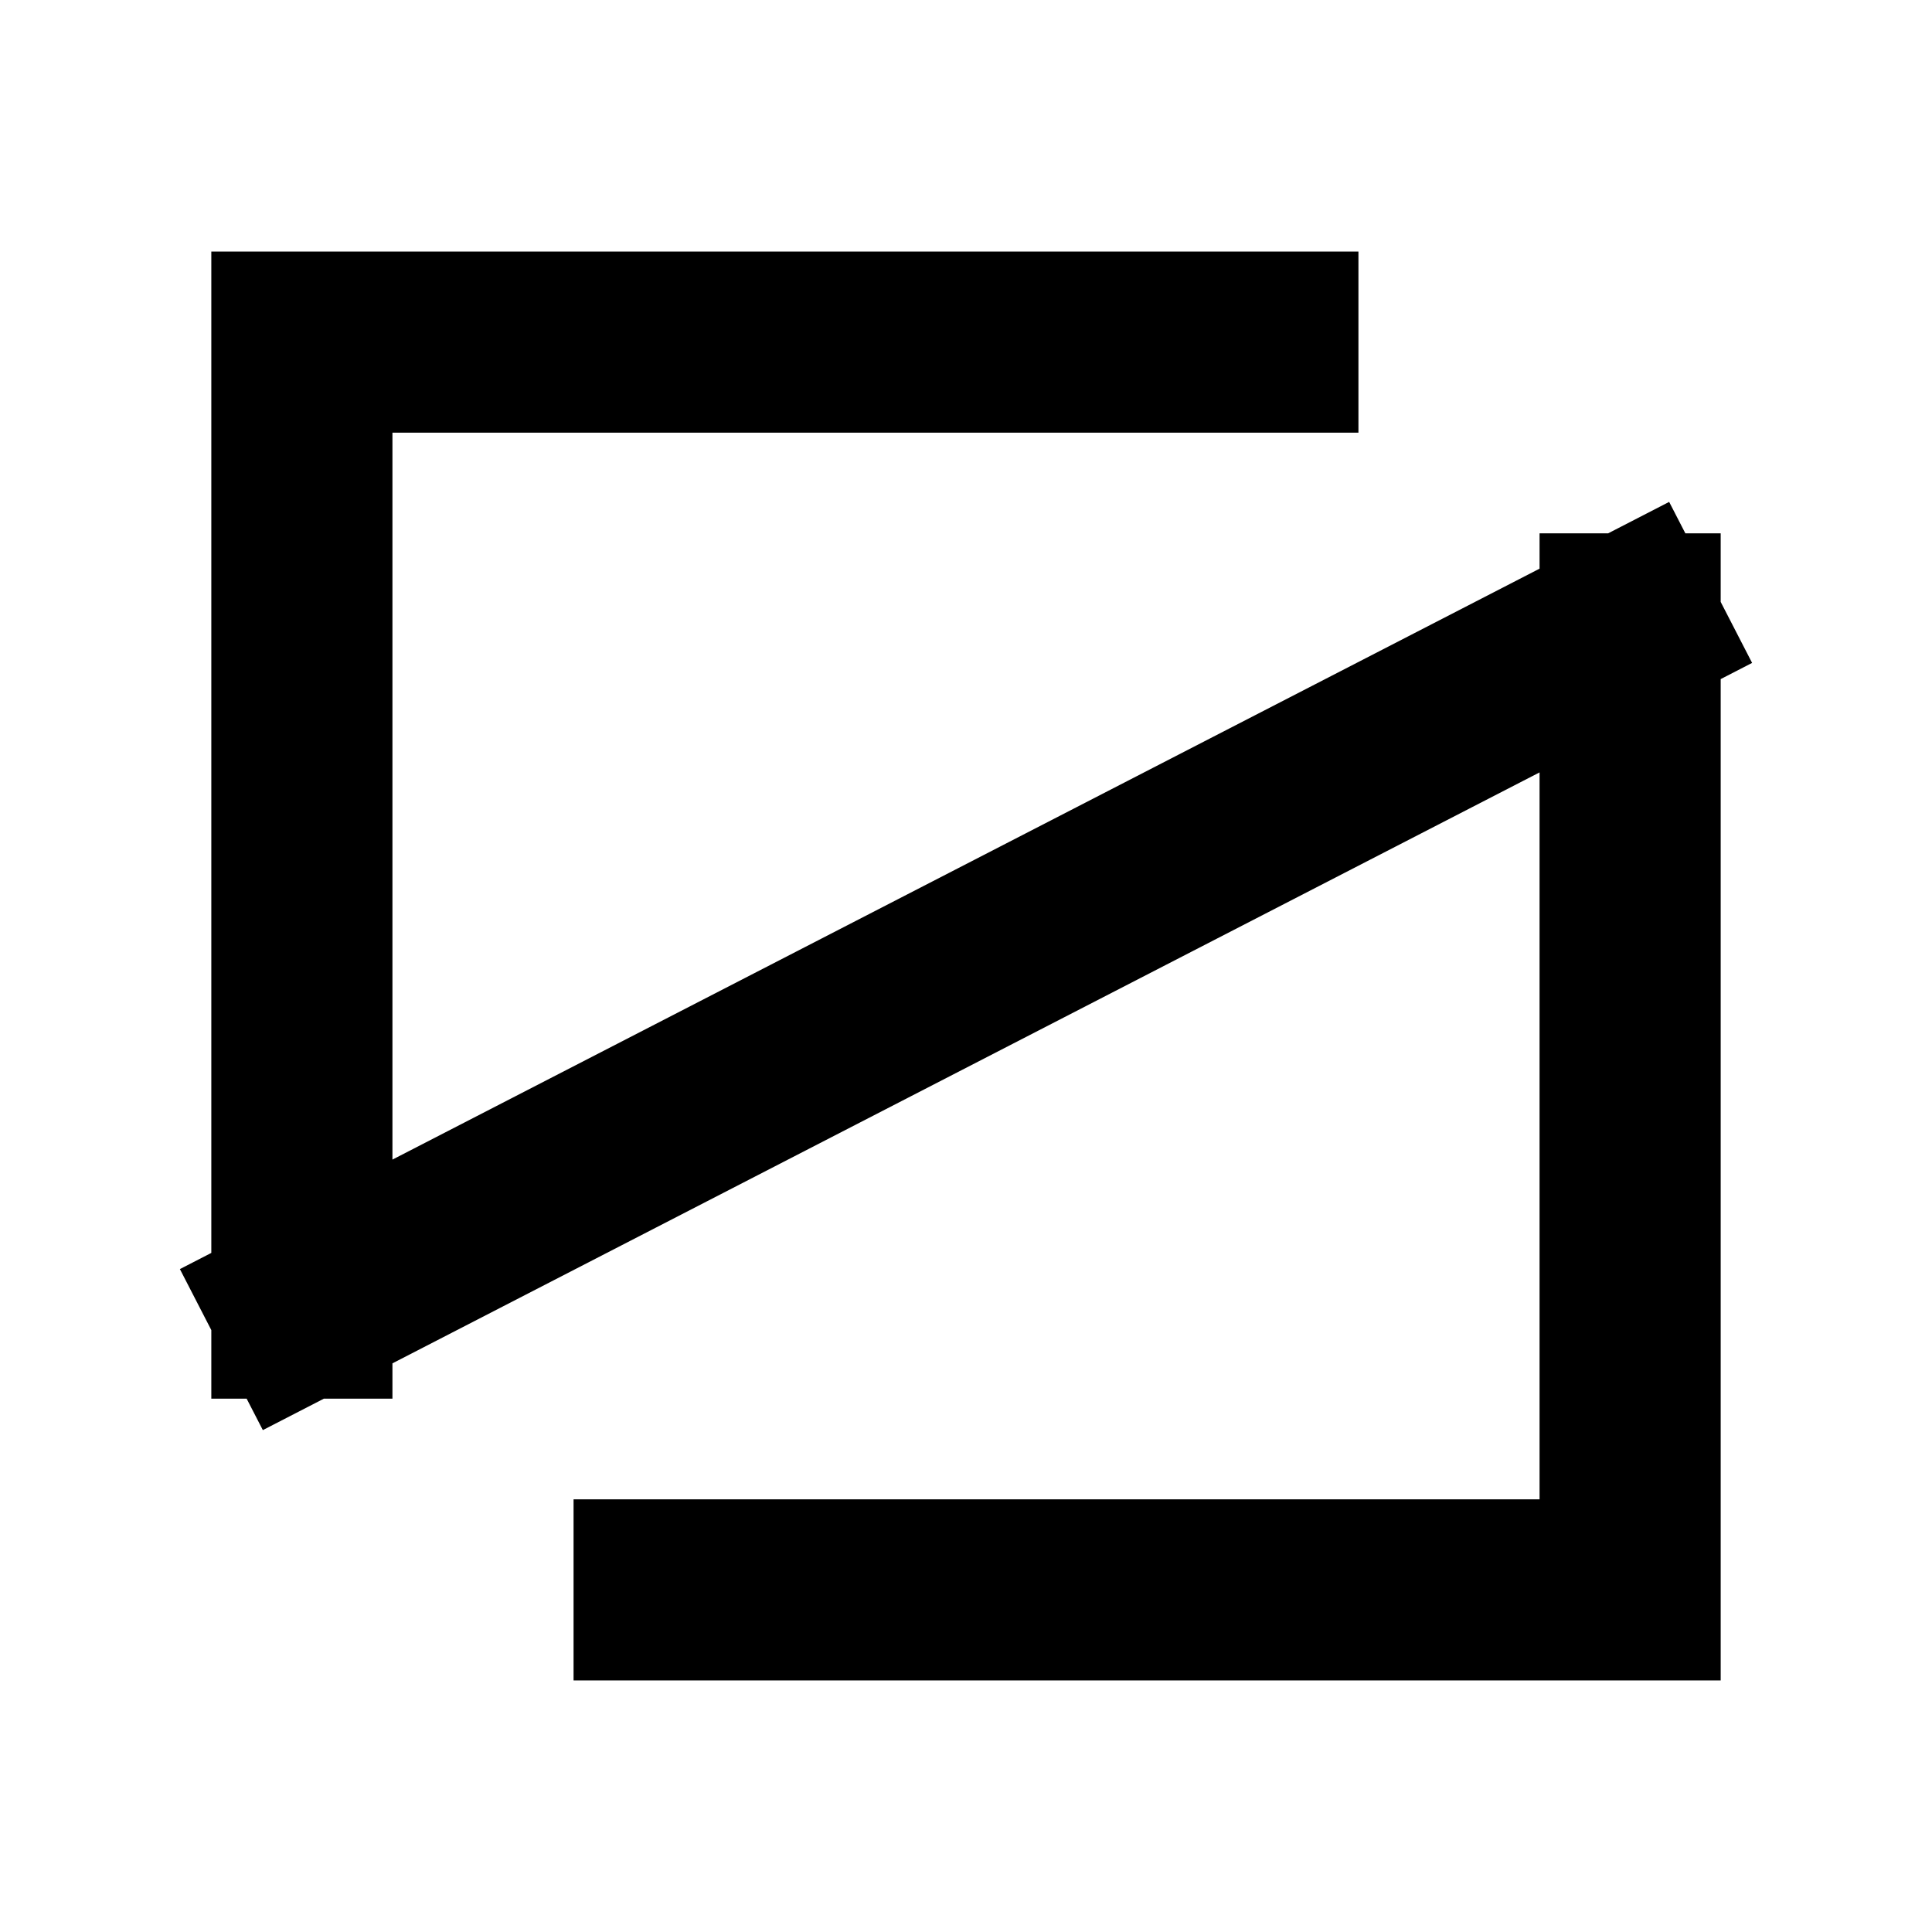
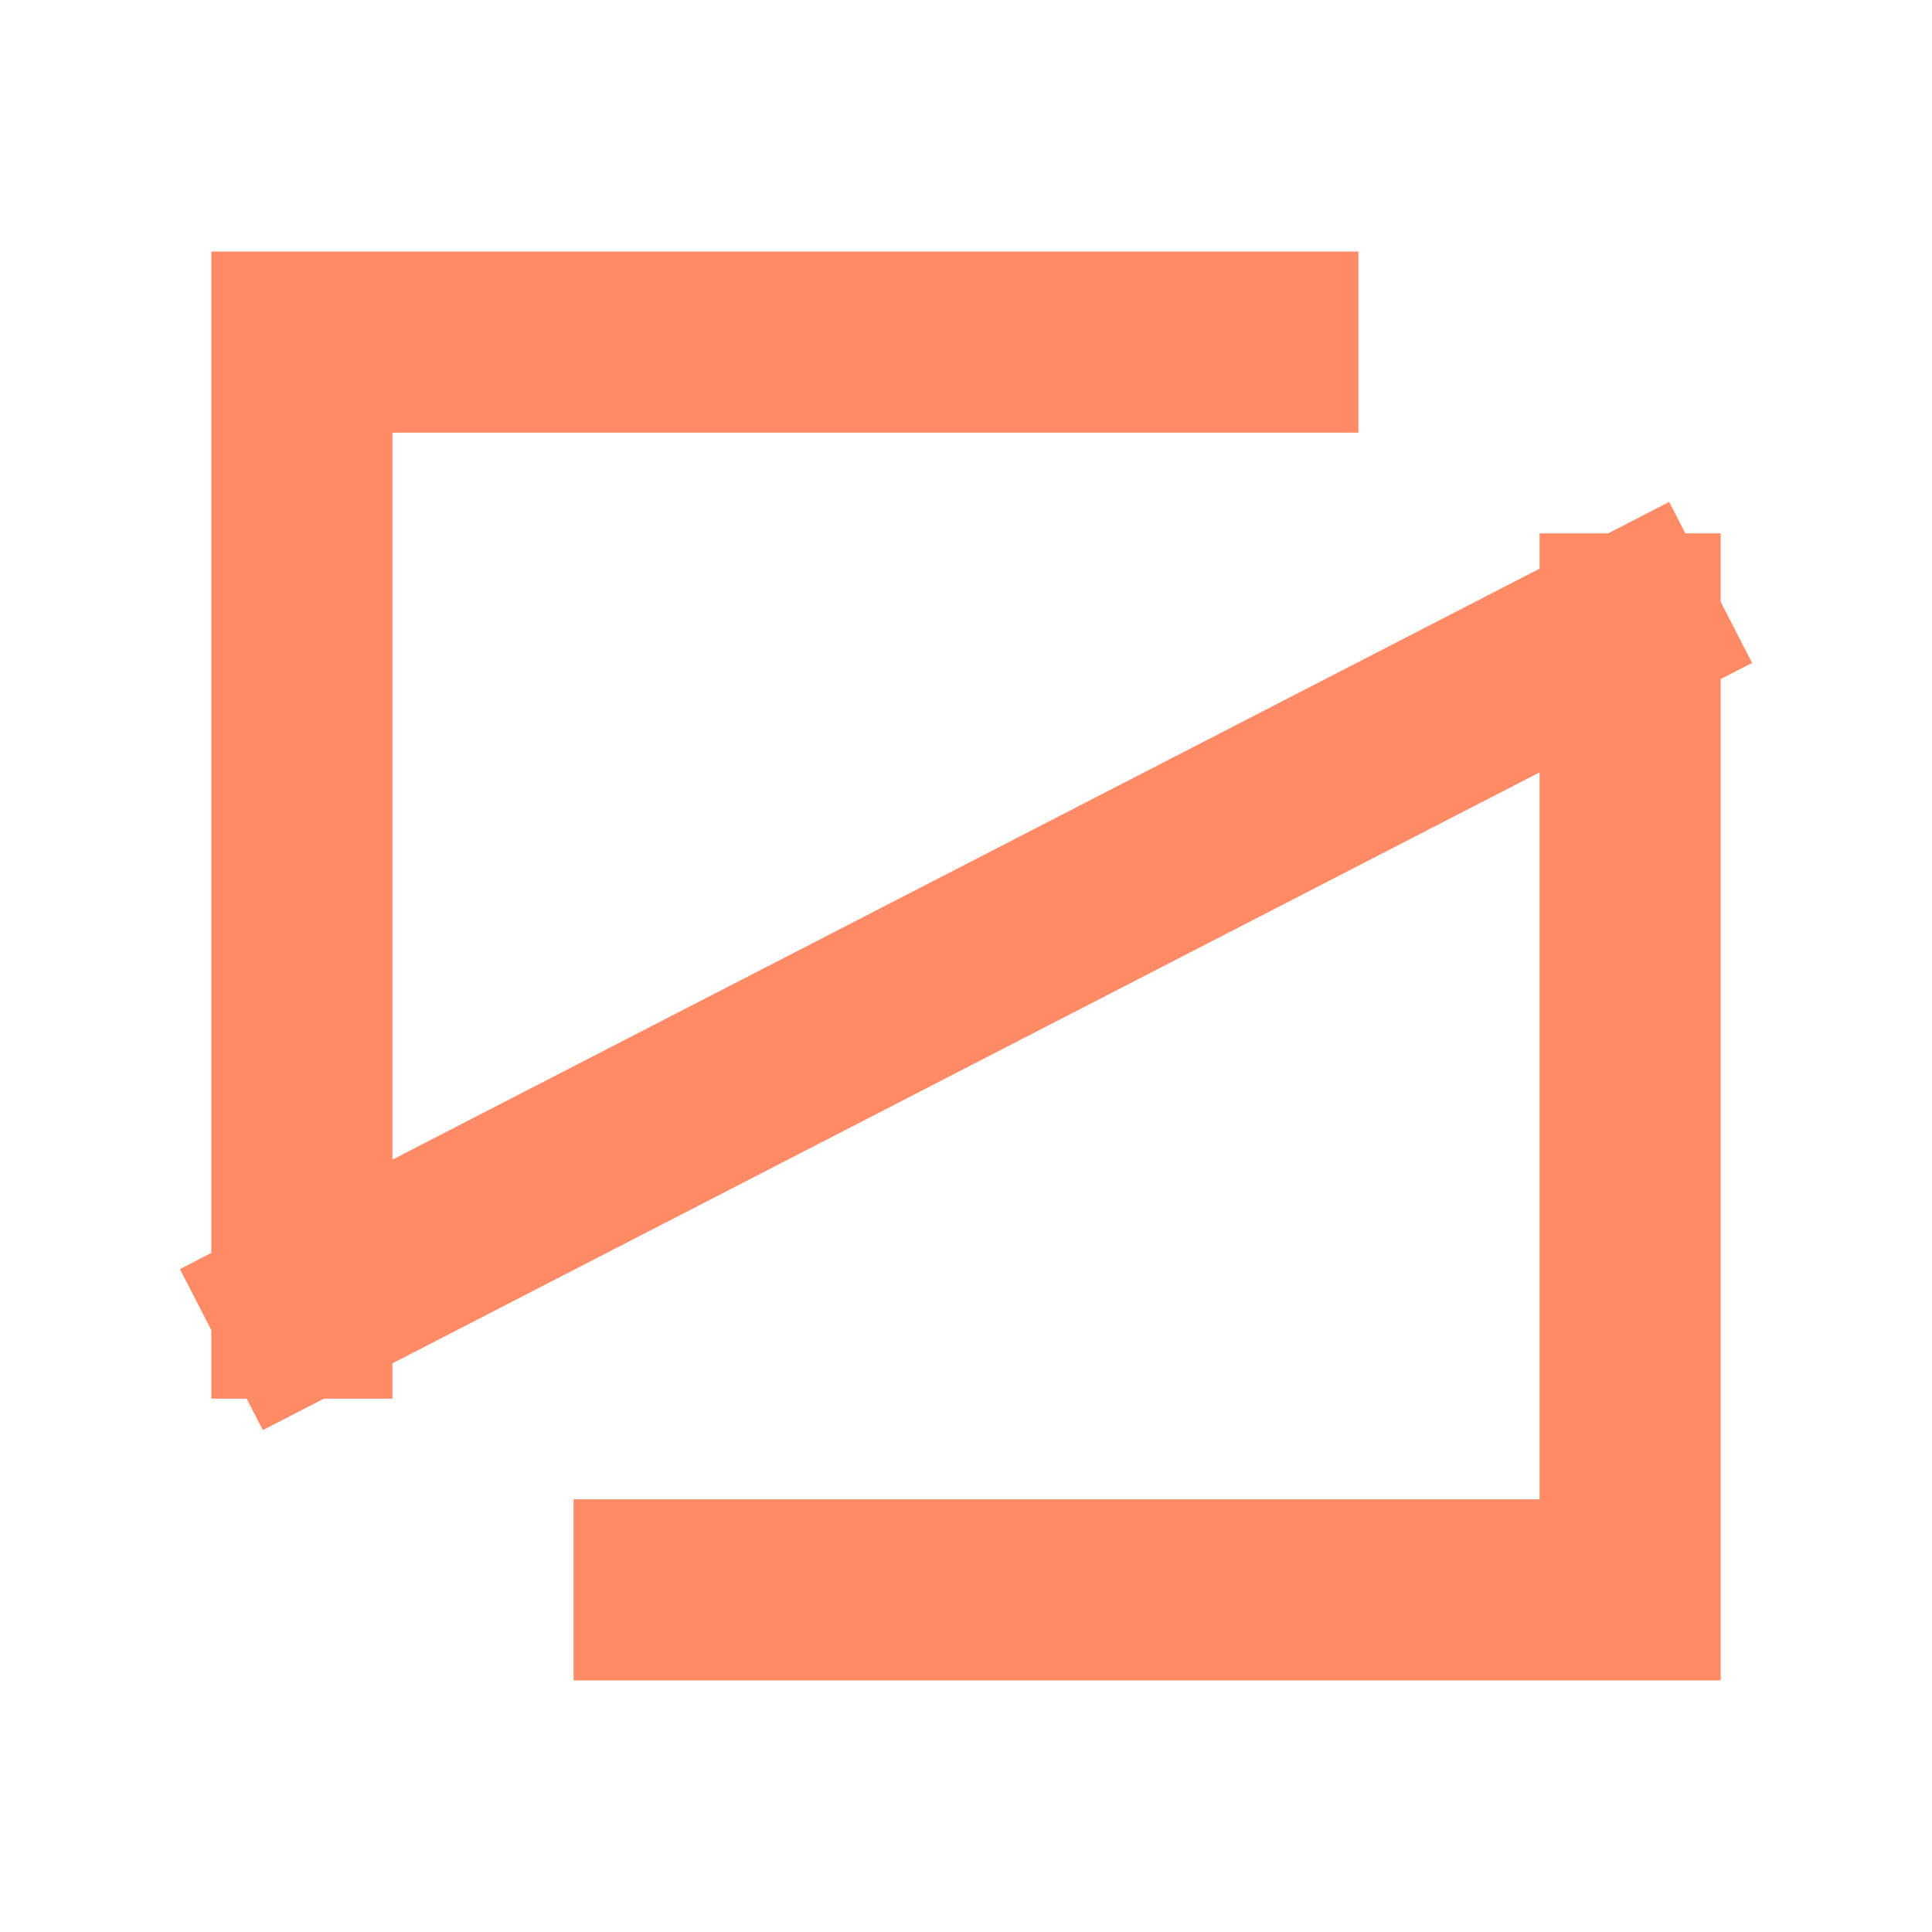
- <svg xmlns="http://www.w3.org/2000/svg" width="96" height="96" viewBox="0 0 96 96" role="img" aria-labelledby="title">
+ <svg xmlns="http://www.w3.org/2000/svg" color="#ff8b66" width="96" height="96" viewBox="0 0 96 96" role="img" aria-labelledby="title">
  <g fill="none" stroke="currentColor" stroke-width="9" stroke-linecap="square" stroke-linejoin="miter">
    <path d="M15 65V17h48M81 31v48H33M15 65l66-34" />
  </g>
</svg>
